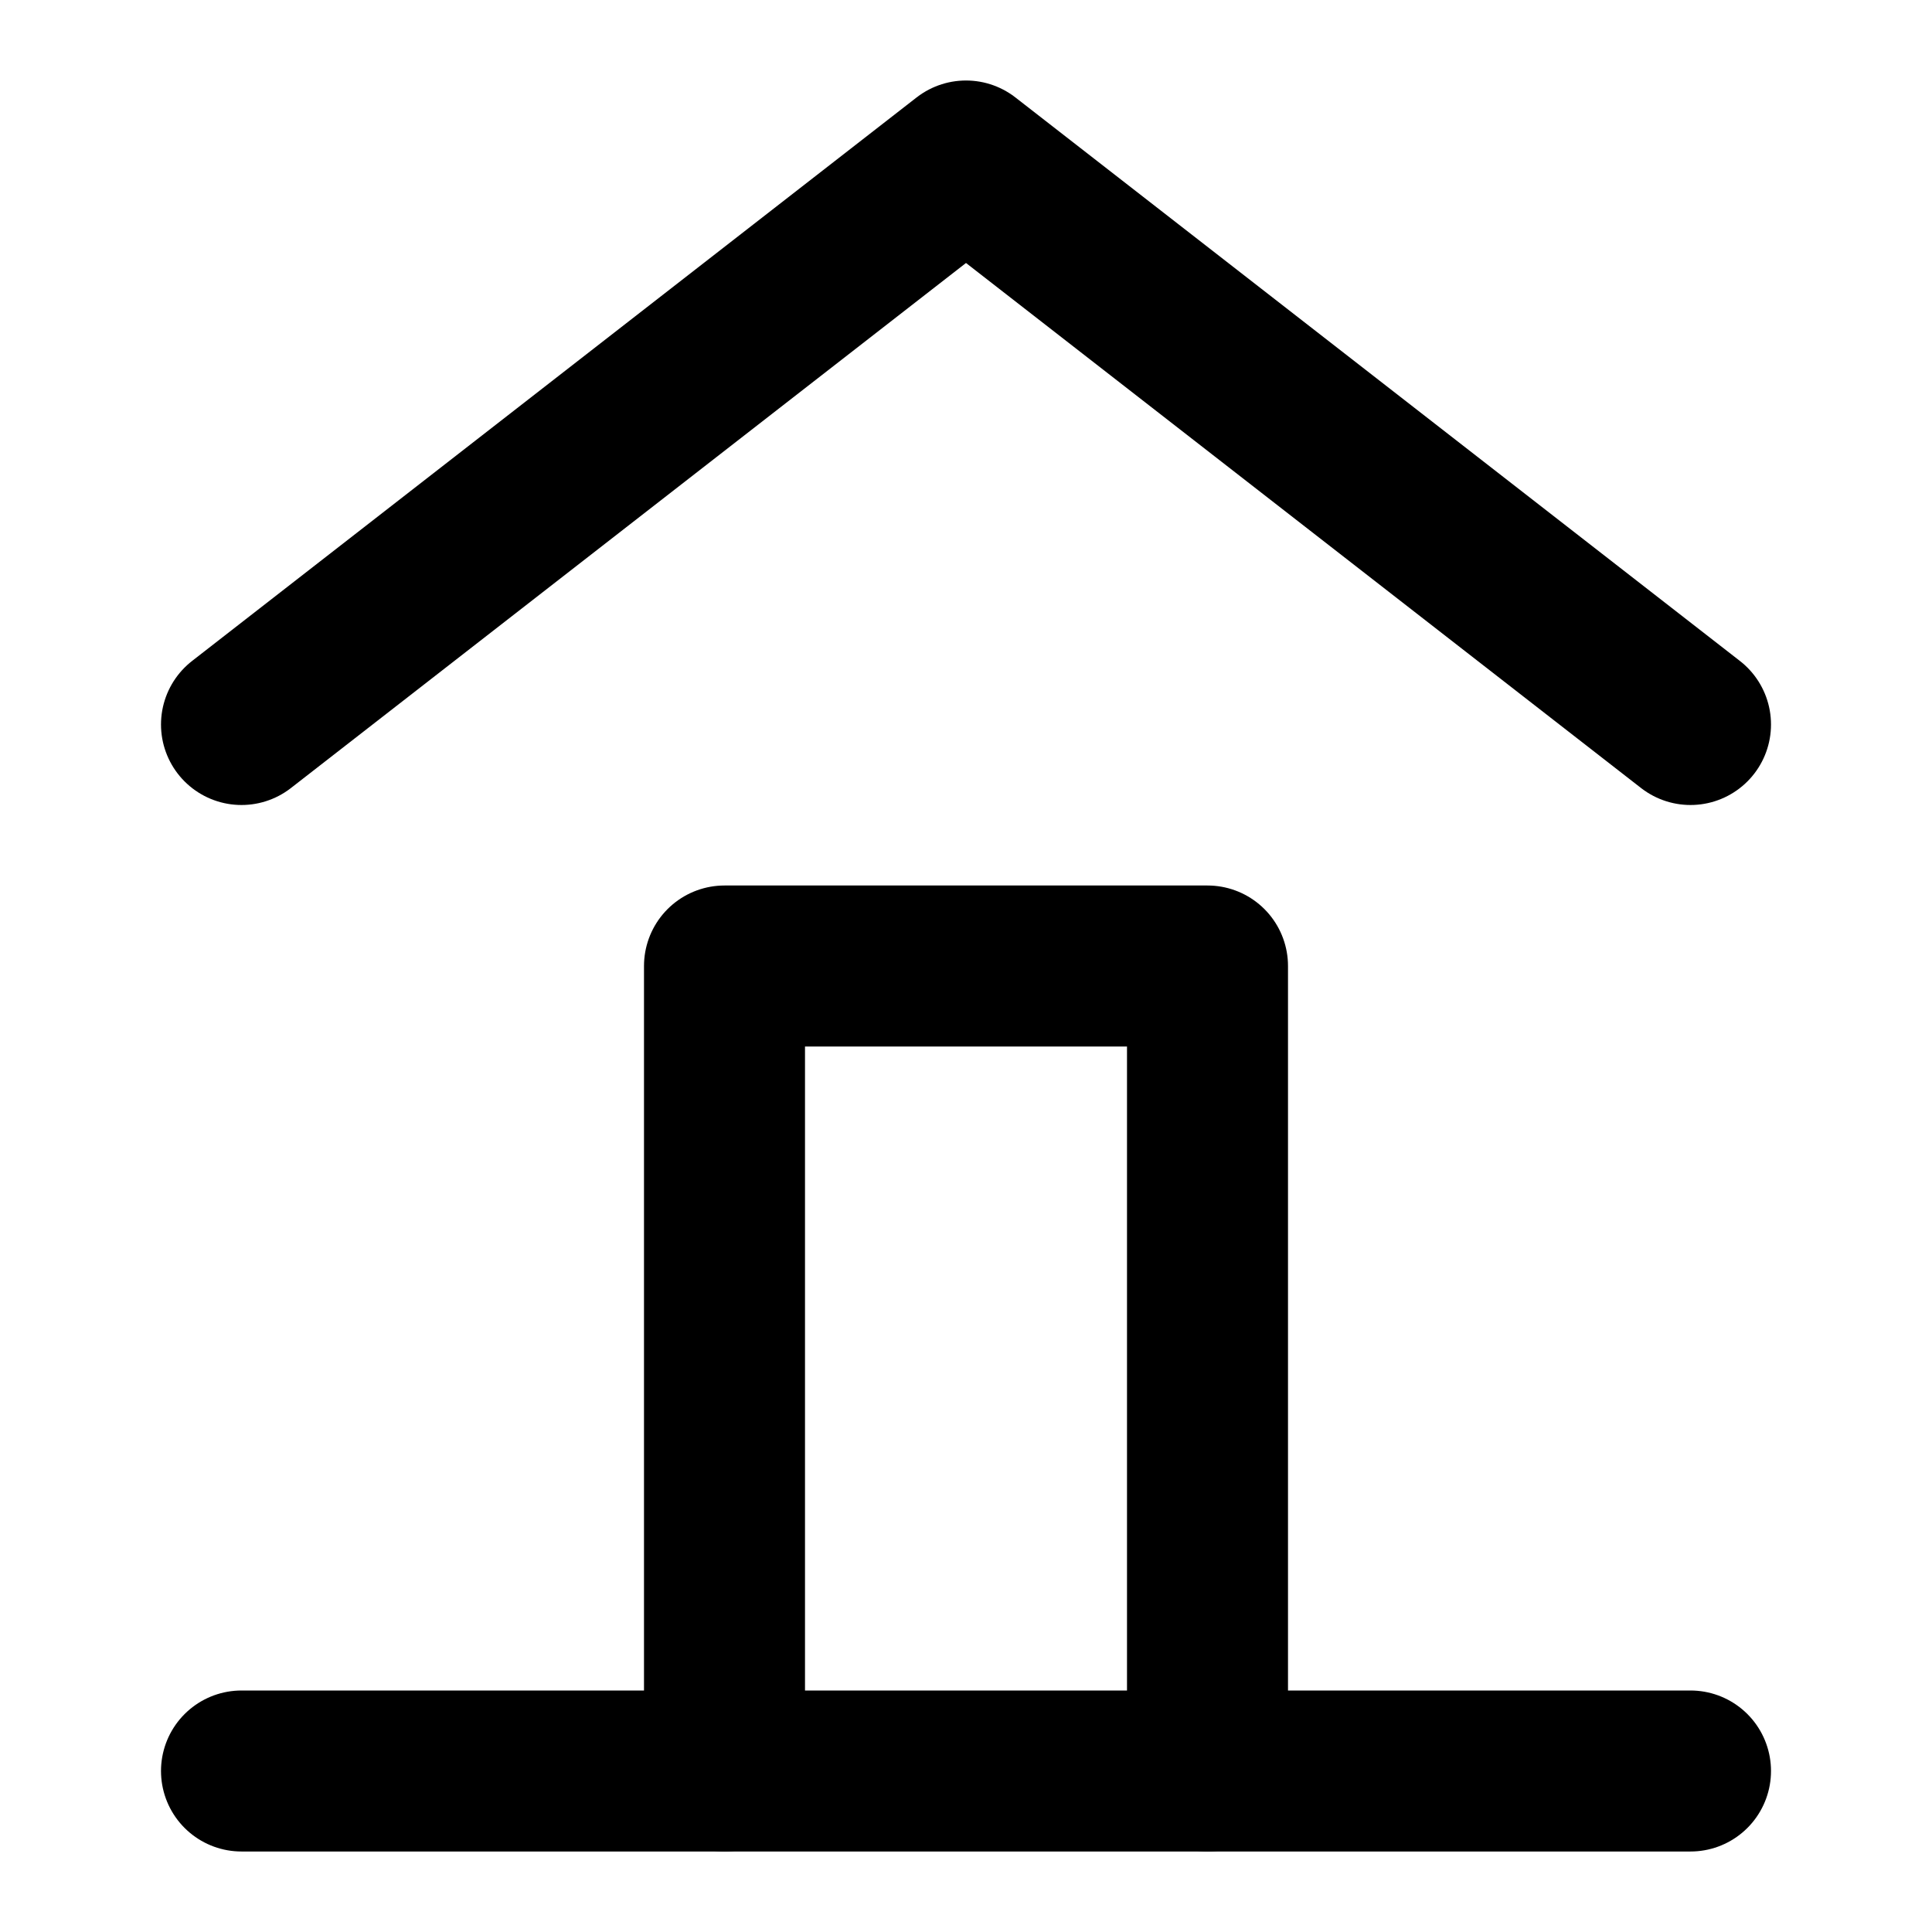
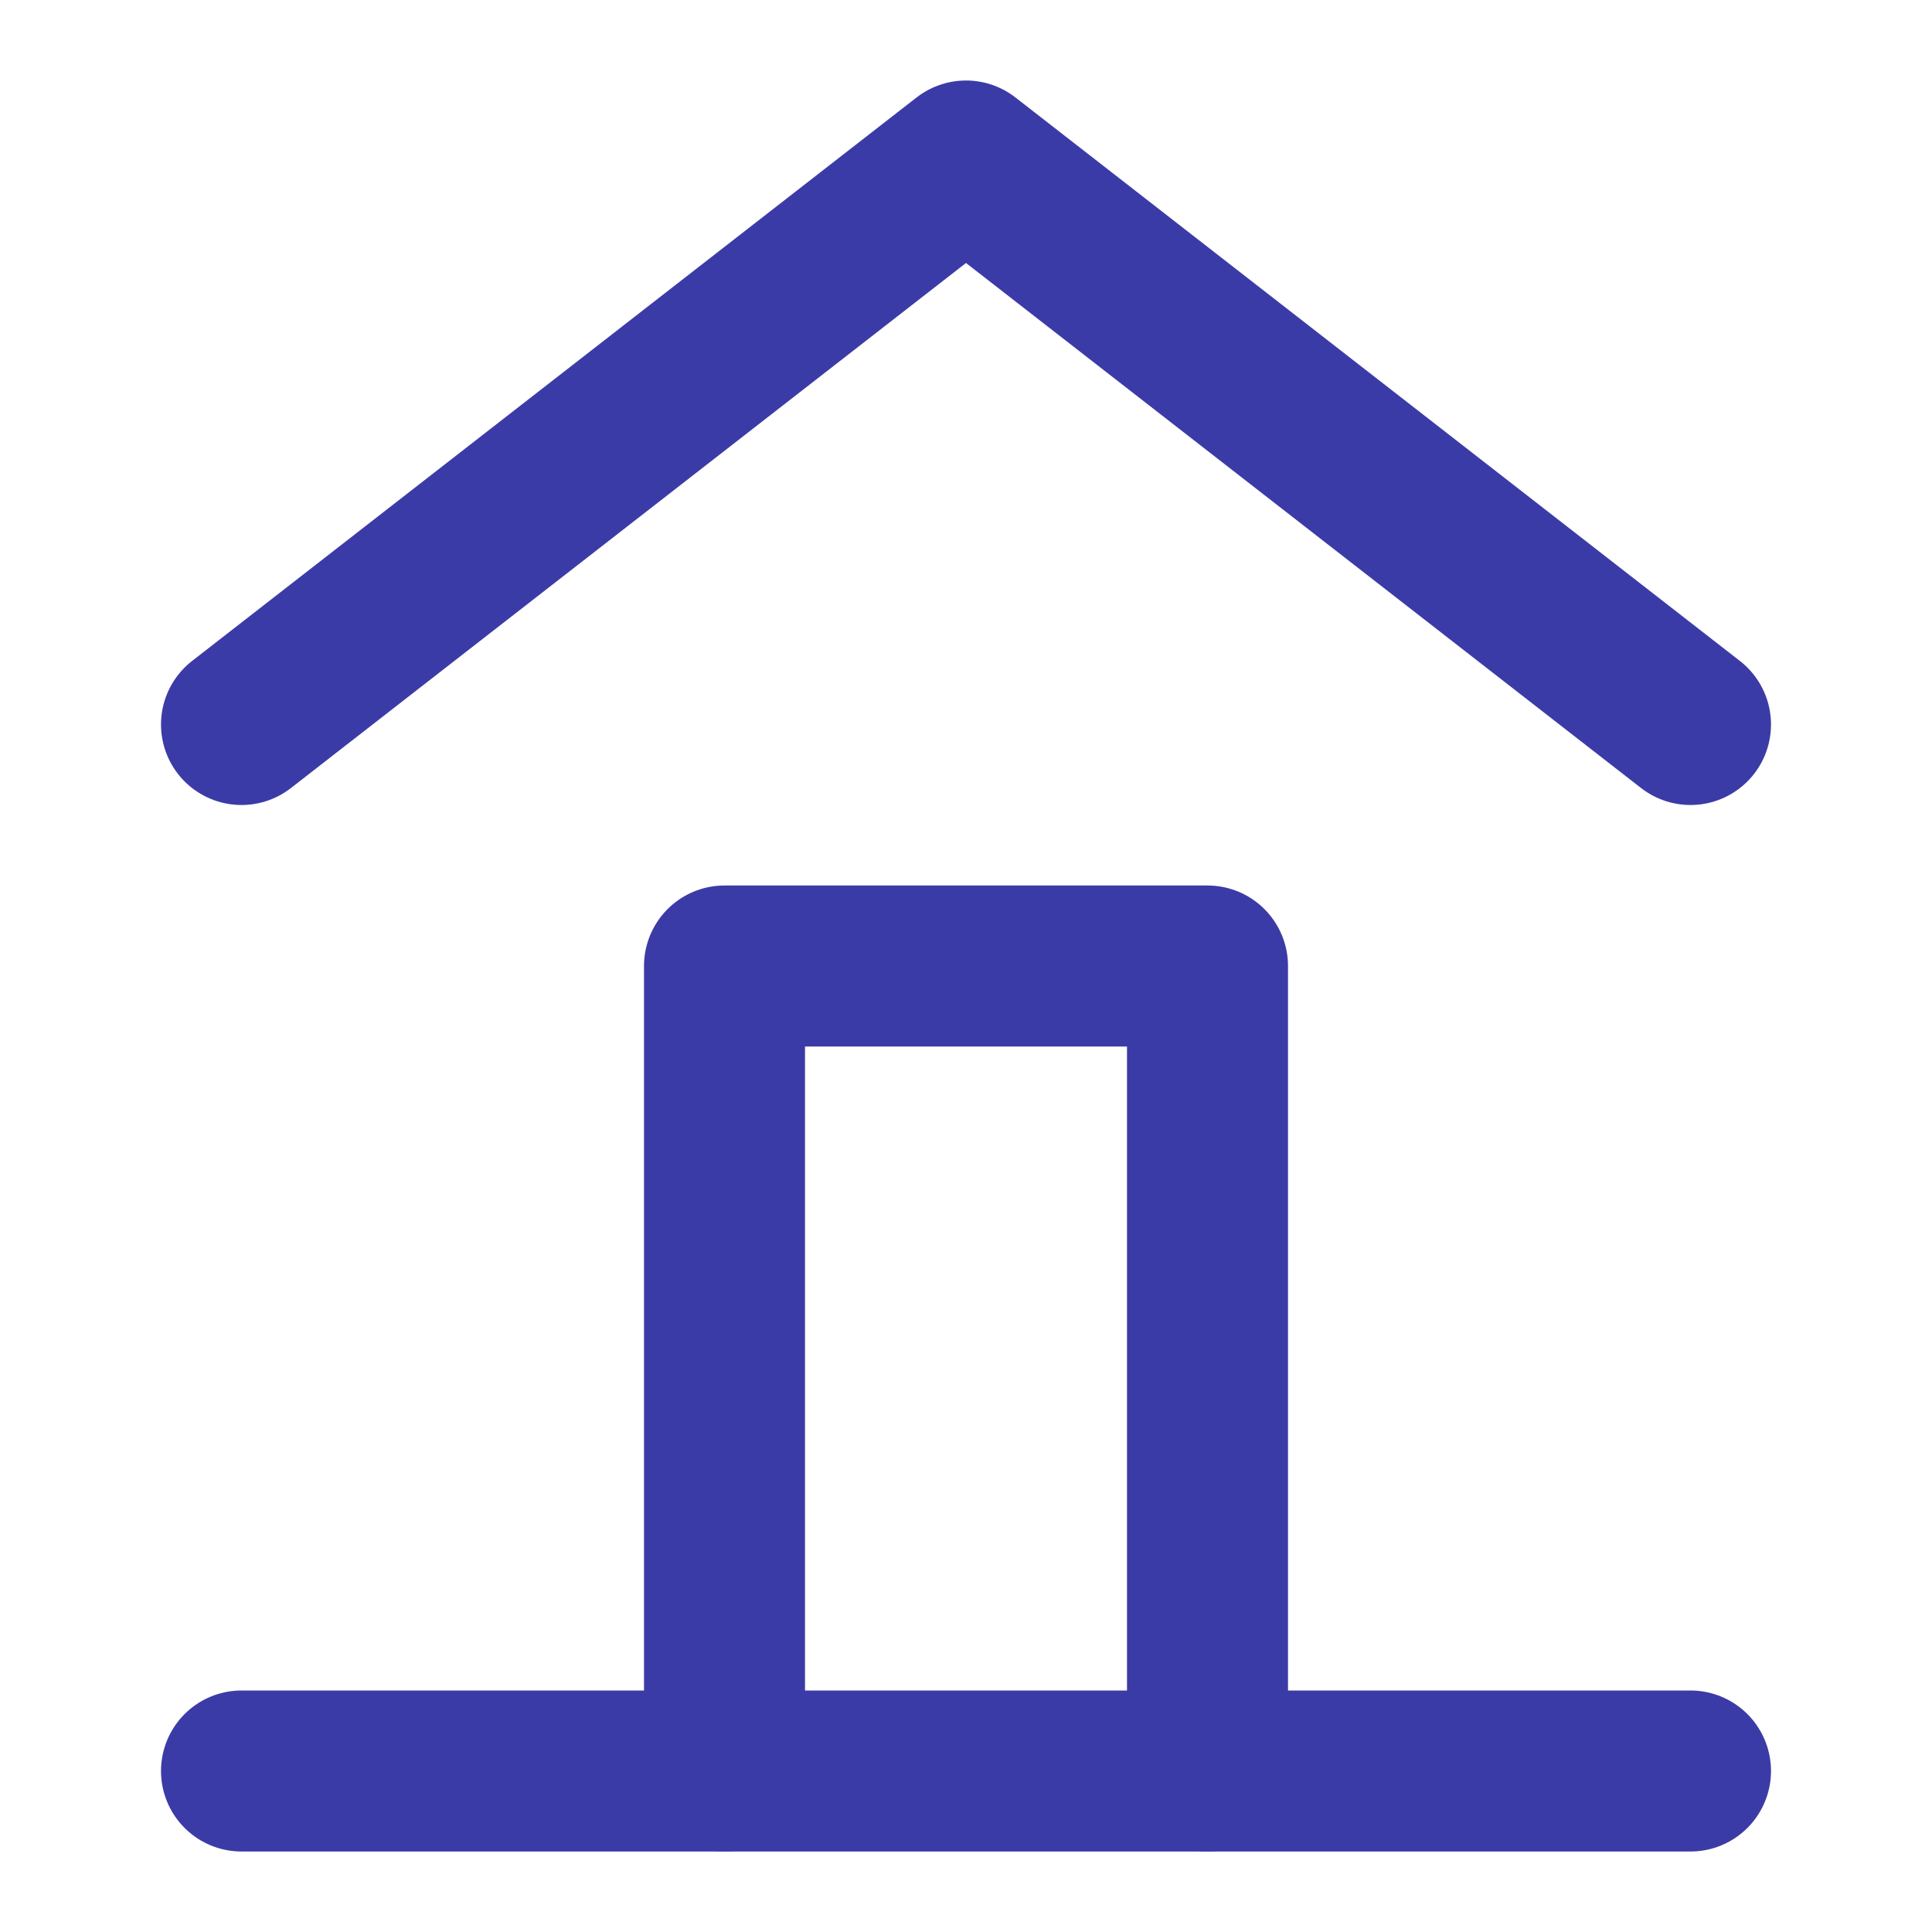
- <svg xmlns="http://www.w3.org/2000/svg" viewBox="0 0 24 24" fill="none" stroke="currentColor" stroke-width="2" stroke-linecap="round" stroke-linejoin="round" class="feather feather-home">
+ <svg xmlns="http://www.w3.org/2000/svg" viewBox="0 0 24 24" fill="none" stroke="#3b3ba7" stroke-width="2" stroke-linecap="round" stroke-linejoin="round" class="feather feather-home">
  <path d="M3 9L12 2l9 7" />
  <path d="M9 22V12h6v10" />
  <path d="M21 22H3" />
</svg>
